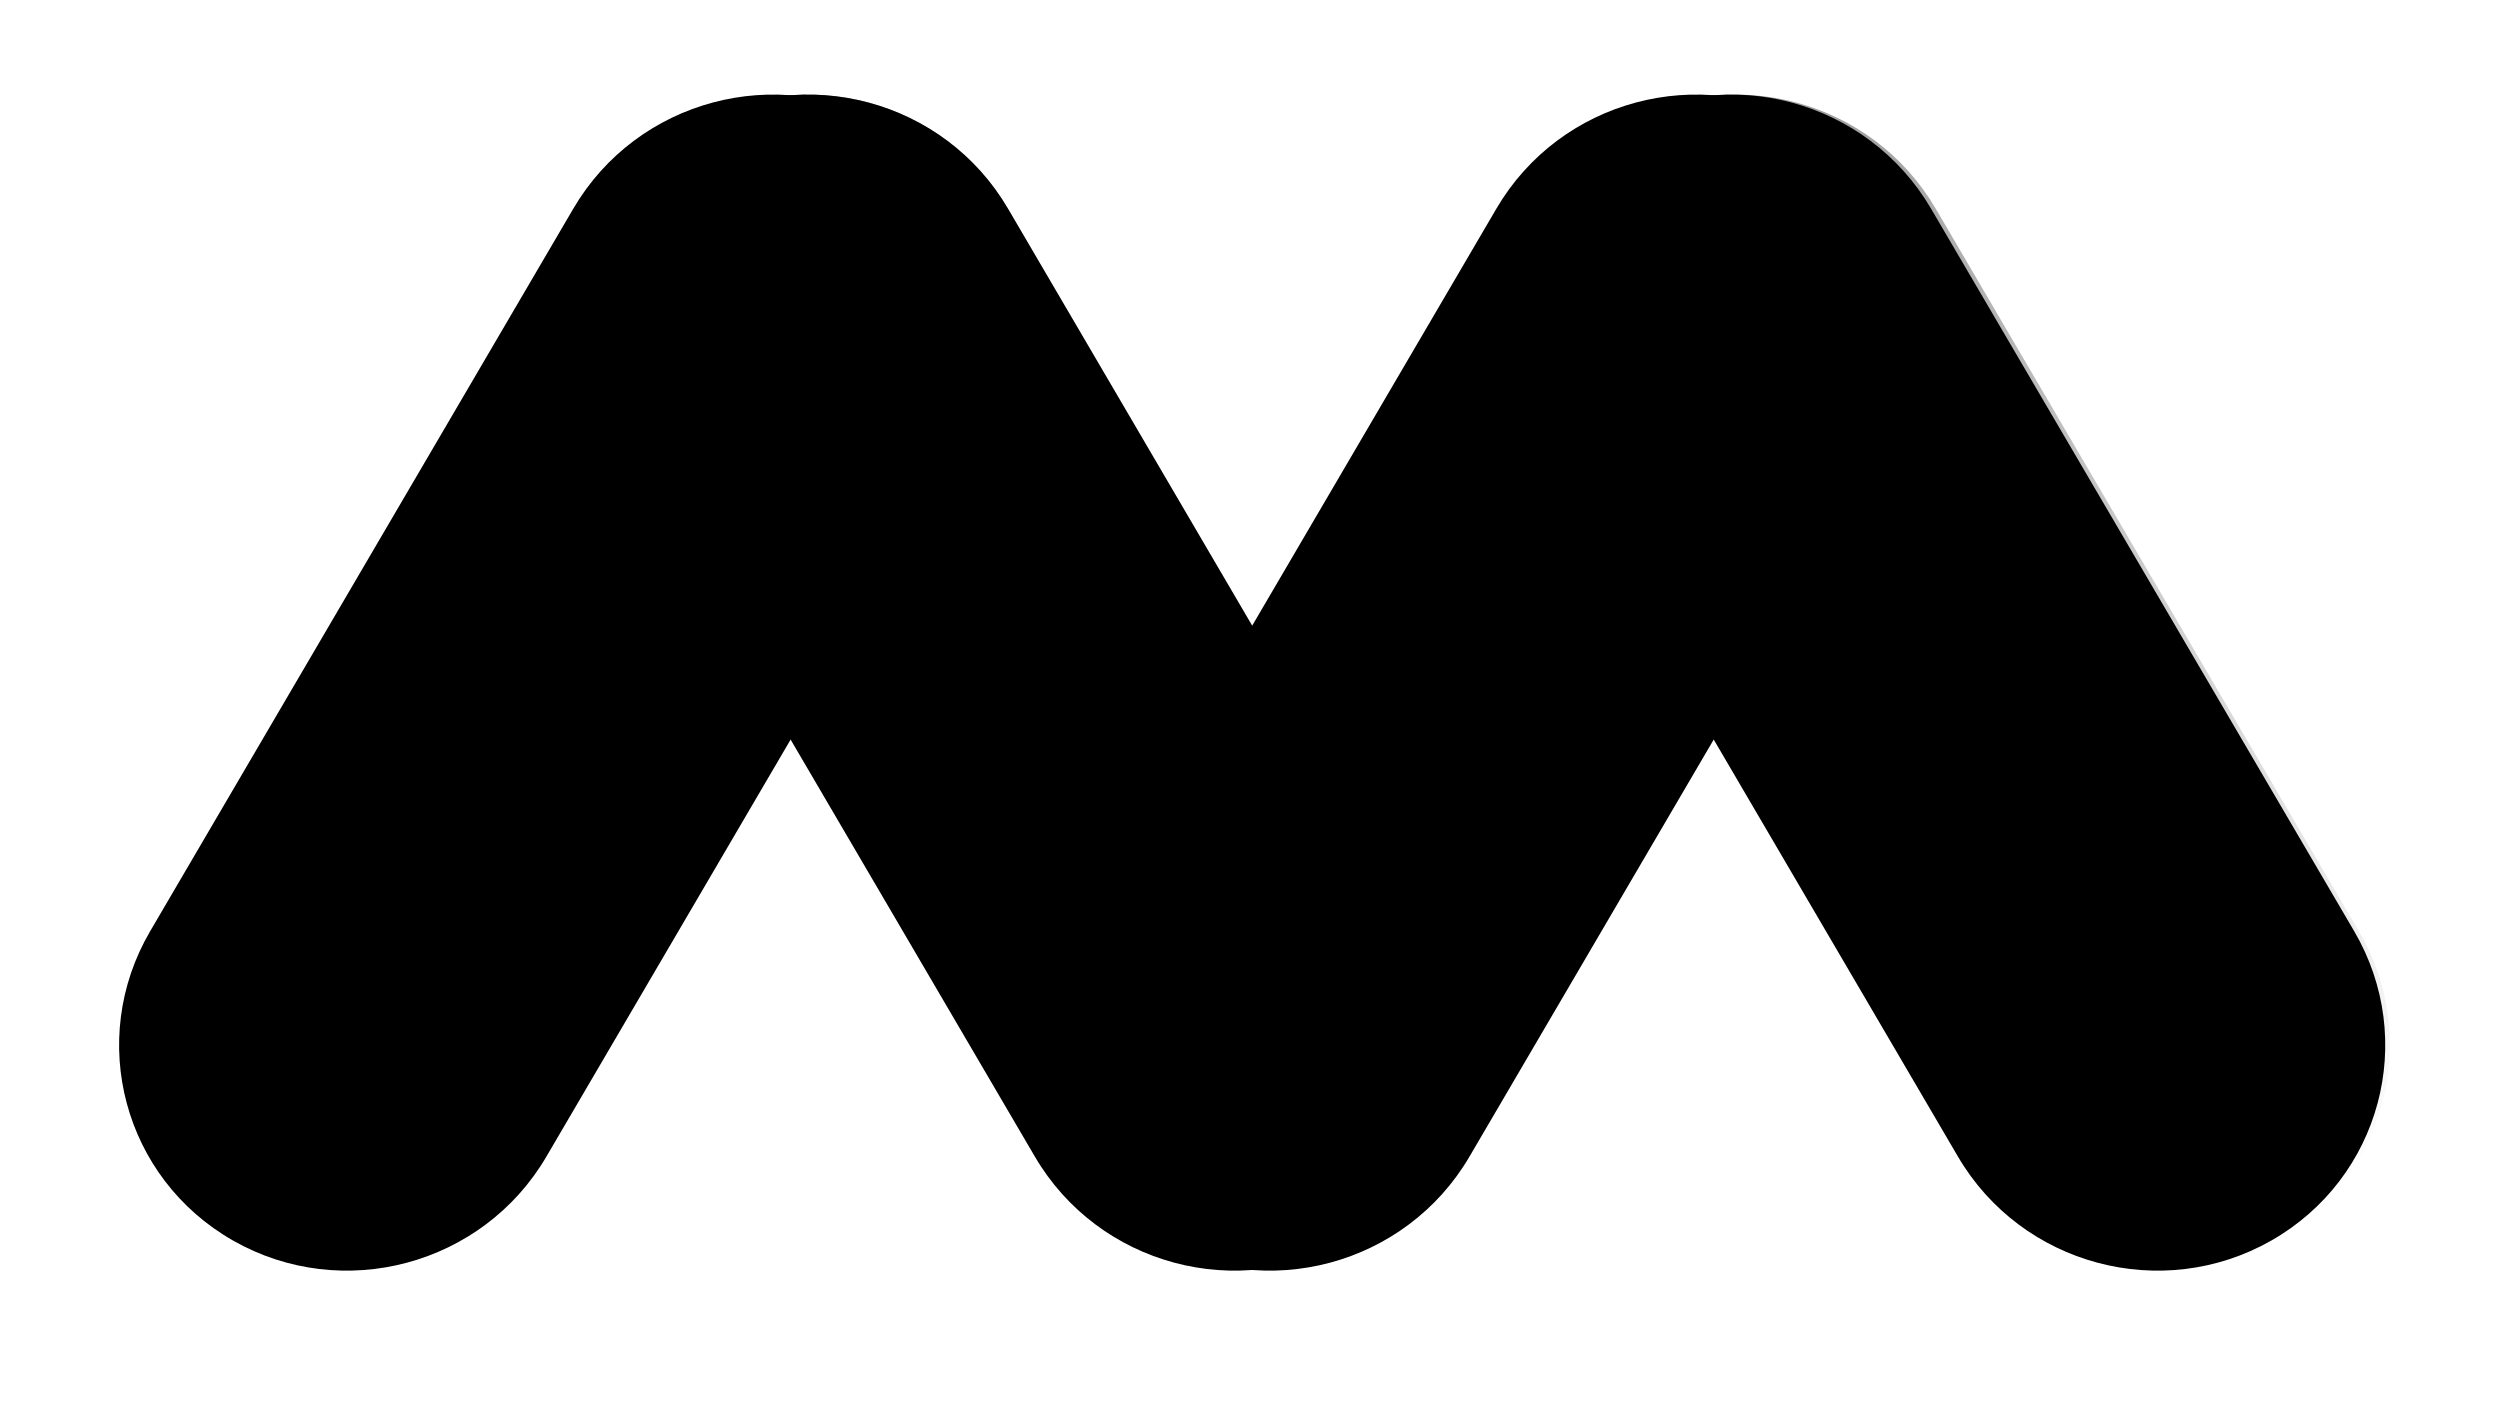
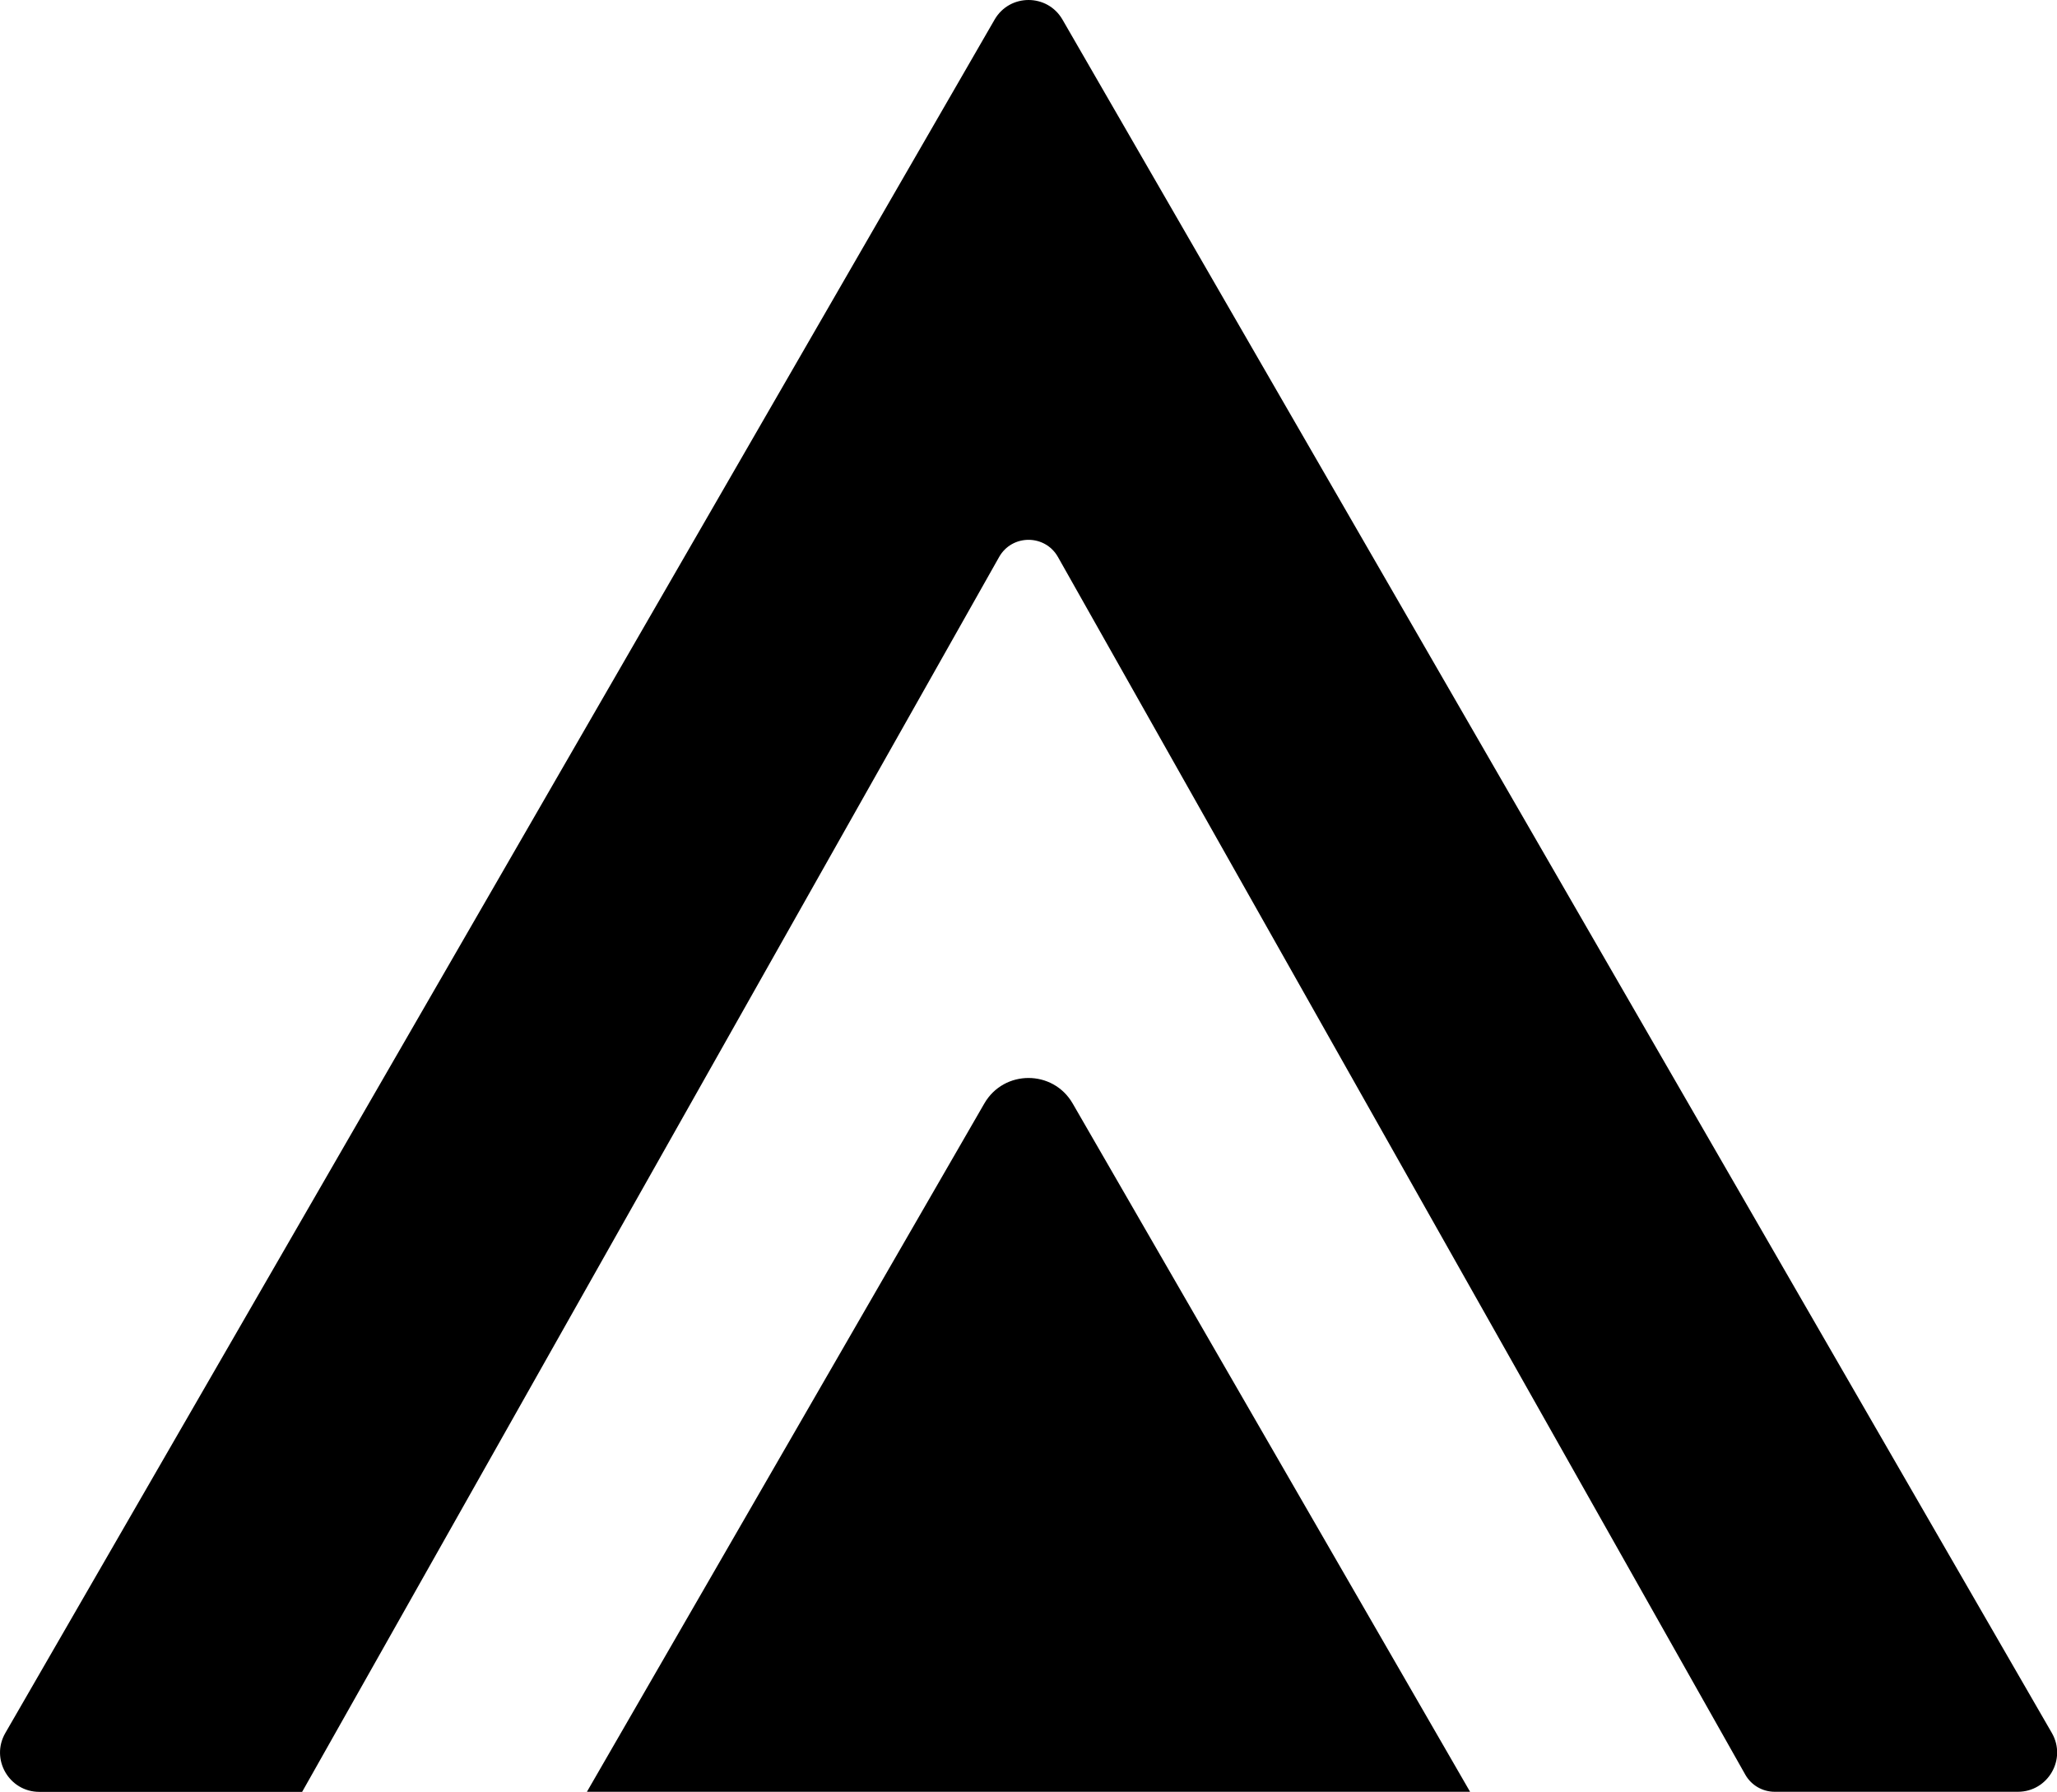
- <svg xmlns="http://www.w3.org/2000/svg" width="41" height="23" viewBox="0 0 41 23" fill="none">
-   <rect width="7.476" height="21.209" rx="3.738" transform="matrix(-0.869082 0.494669 0.50535 0.862914 29.7793 0.195007)" fill="currentColor" />
-   <rect width="7.476" height="21.209" rx="3.738" transform="matrix(-0.869082 0.494669 0.50535 0.862914 29.8559 0.195007)" fill="url(#paint0_linear_5_4)" fill-opacity="0.4" />
-   <rect width="7.476" height="21.209" rx="3.738" transform="matrix(0.869082 0.494669 -0.50535 0.862914 26.4307 0.195007)" fill="currentColor" />
-   <rect width="7.476" height="21.209" rx="3.738" transform="matrix(-0.869082 0.494669 0.50535 0.862914 14.6408 0.195007)" fill="currentColor" />
-   <rect width="7.476" height="21.209" rx="3.738" transform="matrix(-0.869082 0.494669 0.50535 0.862914 14.6408 0.195007)" fill="url(#paint1_linear_5_4)" fill-opacity="0.4" />
-   <rect width="7.476" height="21.209" rx="3.738" transform="matrix(0.869082 0.494669 -0.50535 0.862914 11.2921 0.195007)" fill="currentColor" />
-   <defs>
-     <linearGradient id="paint0_linear_5_4" x1="3.738" y1="0" x2="3.738" y2="21.209" gradientUnits="userSpaceOnUse">
-       <stop />
-       <stop offset="1" stop-opacity="0" />
-     </linearGradient>
-     <linearGradient id="paint1_linear_5_4" x1="3.738" y1="0" x2="3.738" y2="21.209" gradientUnits="userSpaceOnUse">
-       <stop />
-       <stop offset="1" stop-opacity="0" />
-     </linearGradient>
-   </defs>
+ <svg xmlns="http://www.w3.org/2000/svg" id="_图层_2" data-name="图层 2" viewBox="0 0 254.76 221.92">
+   <g id="_图层_1-2" data-name="图层 1">
+     <g>
+       <path d="M123.18,2.43L.66,214.64c-1.87,3.24,.47,7.29,4.21,7.29H37.42L123.74,68.99c1.6-2.84,5.69-2.84,7.29,0l85.12,150.8c.74,1.32,2.14,2.13,3.65,2.13h30.11c3.74,0,6.08-4.05,4.21-7.29L131.59,2.43c-1.87-3.24-6.54-3.24-8.41,0Z" />
+       <path d="M121.91,136.67l-49.22,85.25h109.38l-49.22-85.25c-2.43-4.21-8.51-4.21-10.94,0Z" />
+     </g>
+   </g>
</svg>
